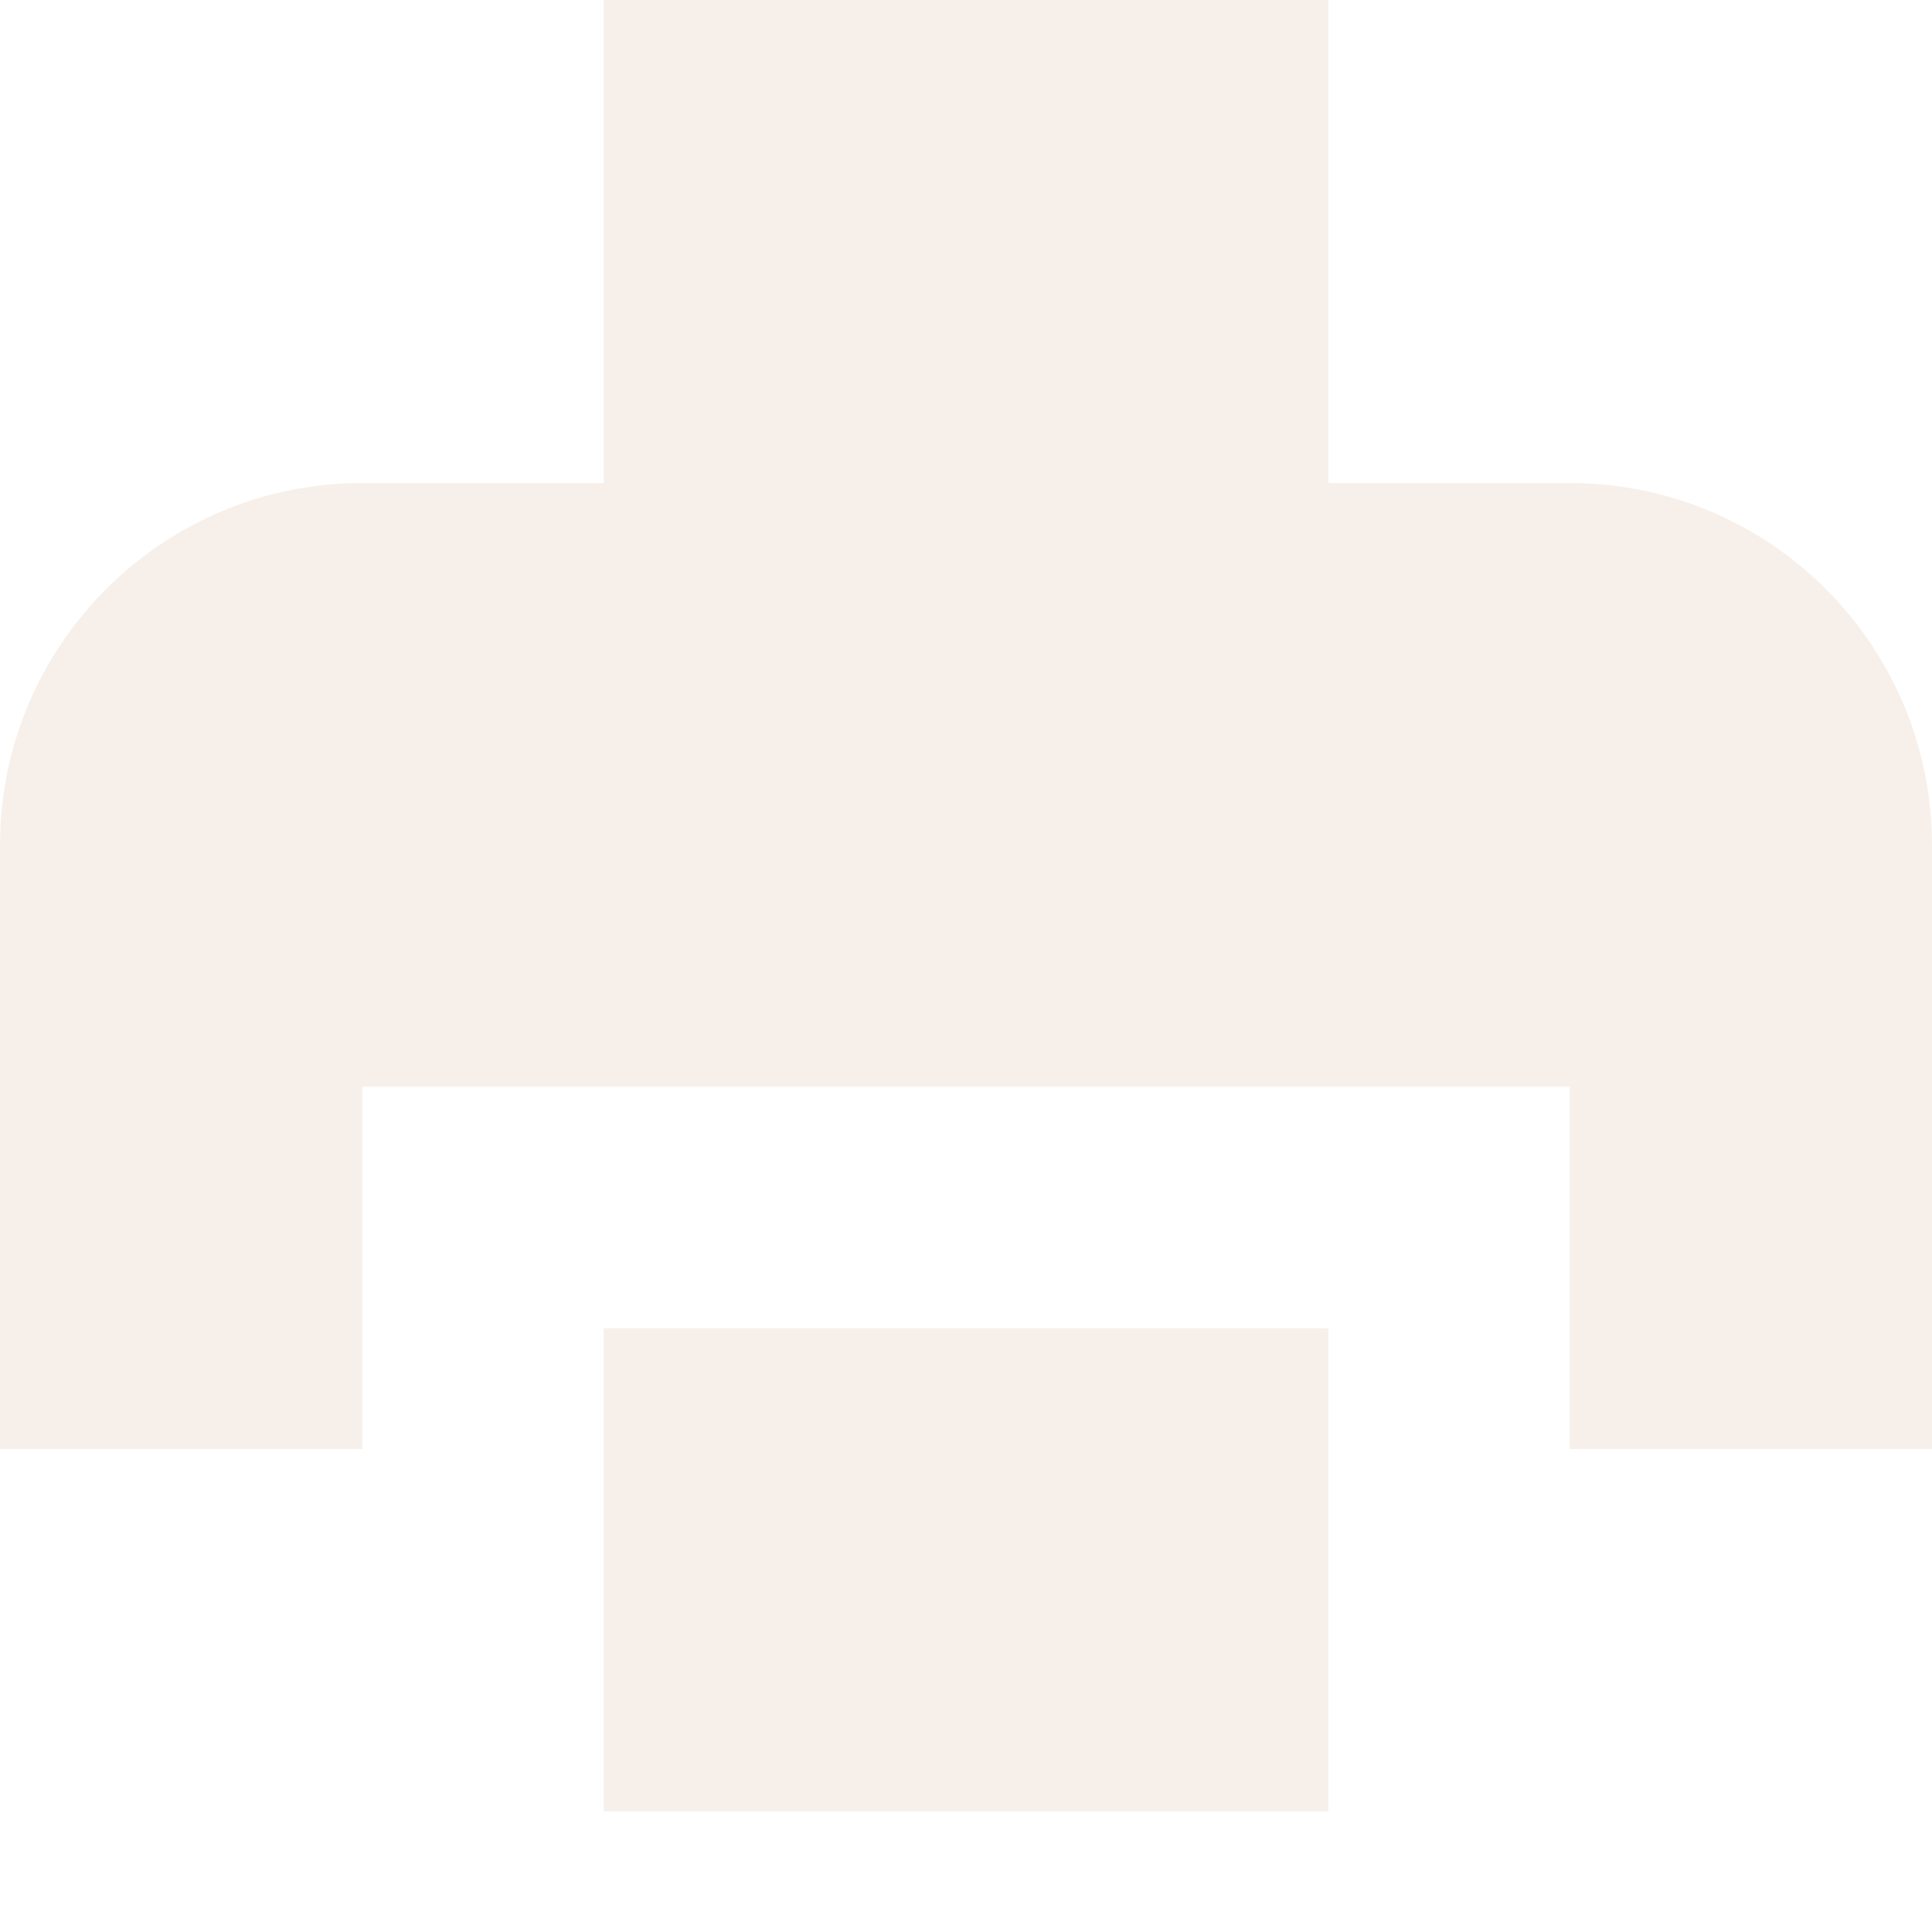
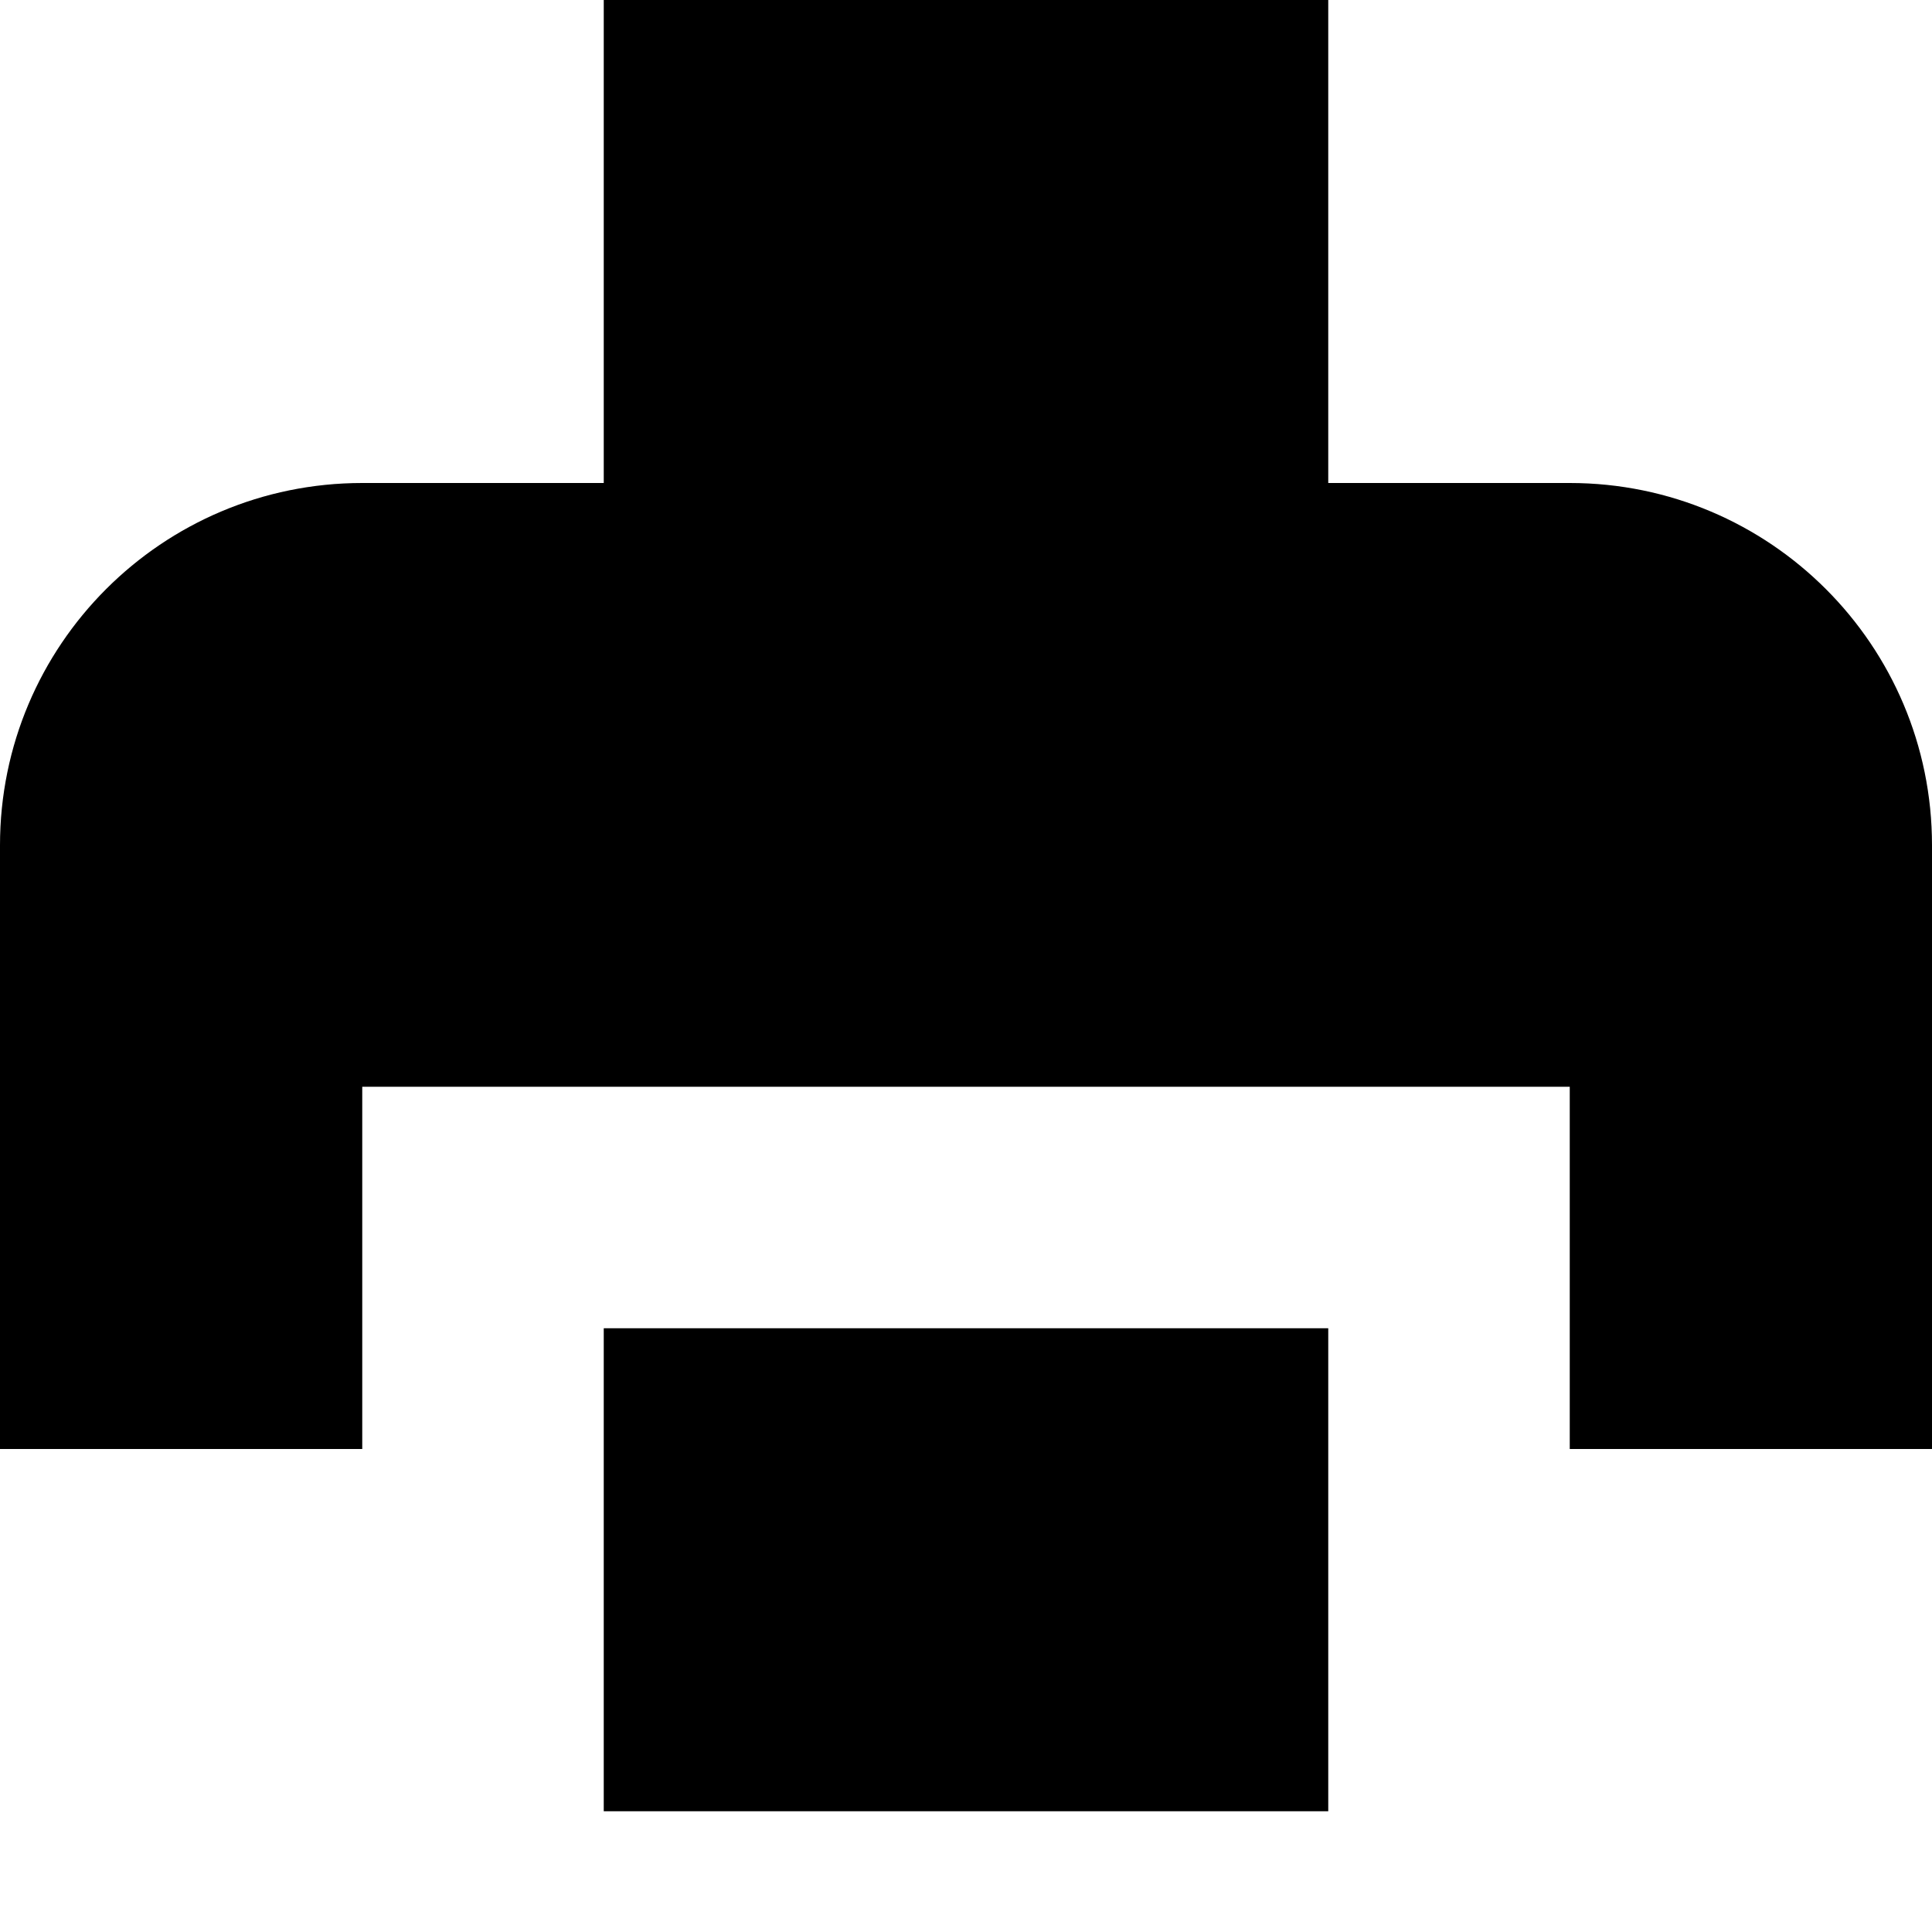
- <svg xmlns="http://www.w3.org/2000/svg" width="16" height="16" viewBox="0 0 16 16" fill="none">
+ <svg xmlns="http://www.w3.org/2000/svg" width="16" height="16" viewBox="0 0 16 16" class="h-4 w-4" fill="currentColor">
  <g id="Chunk/Print">
    <g id="Icon">
-       <path d="M11 0H5V4H3C1.343 4 0 5.343 0 7V12H3V9H13V12H16V7C16 5.343 14.657 4 13 4H11V0Z" fill="#F7F0EA" />
-       <path d="M5 11H11V15H5V11Z" fill="#F7F0EA" />
+       <path d="M11 0H5V4H3C1.343 4 0 5.343 0 7V12H3V9H13V12H16V7C16 5.343 14.657 4 13 4H11V0Z" fill="inherit" />
+       <path d="M5 11H11V15H5V11Z" fill="inherit" />
    </g>
  </g>
</svg>
